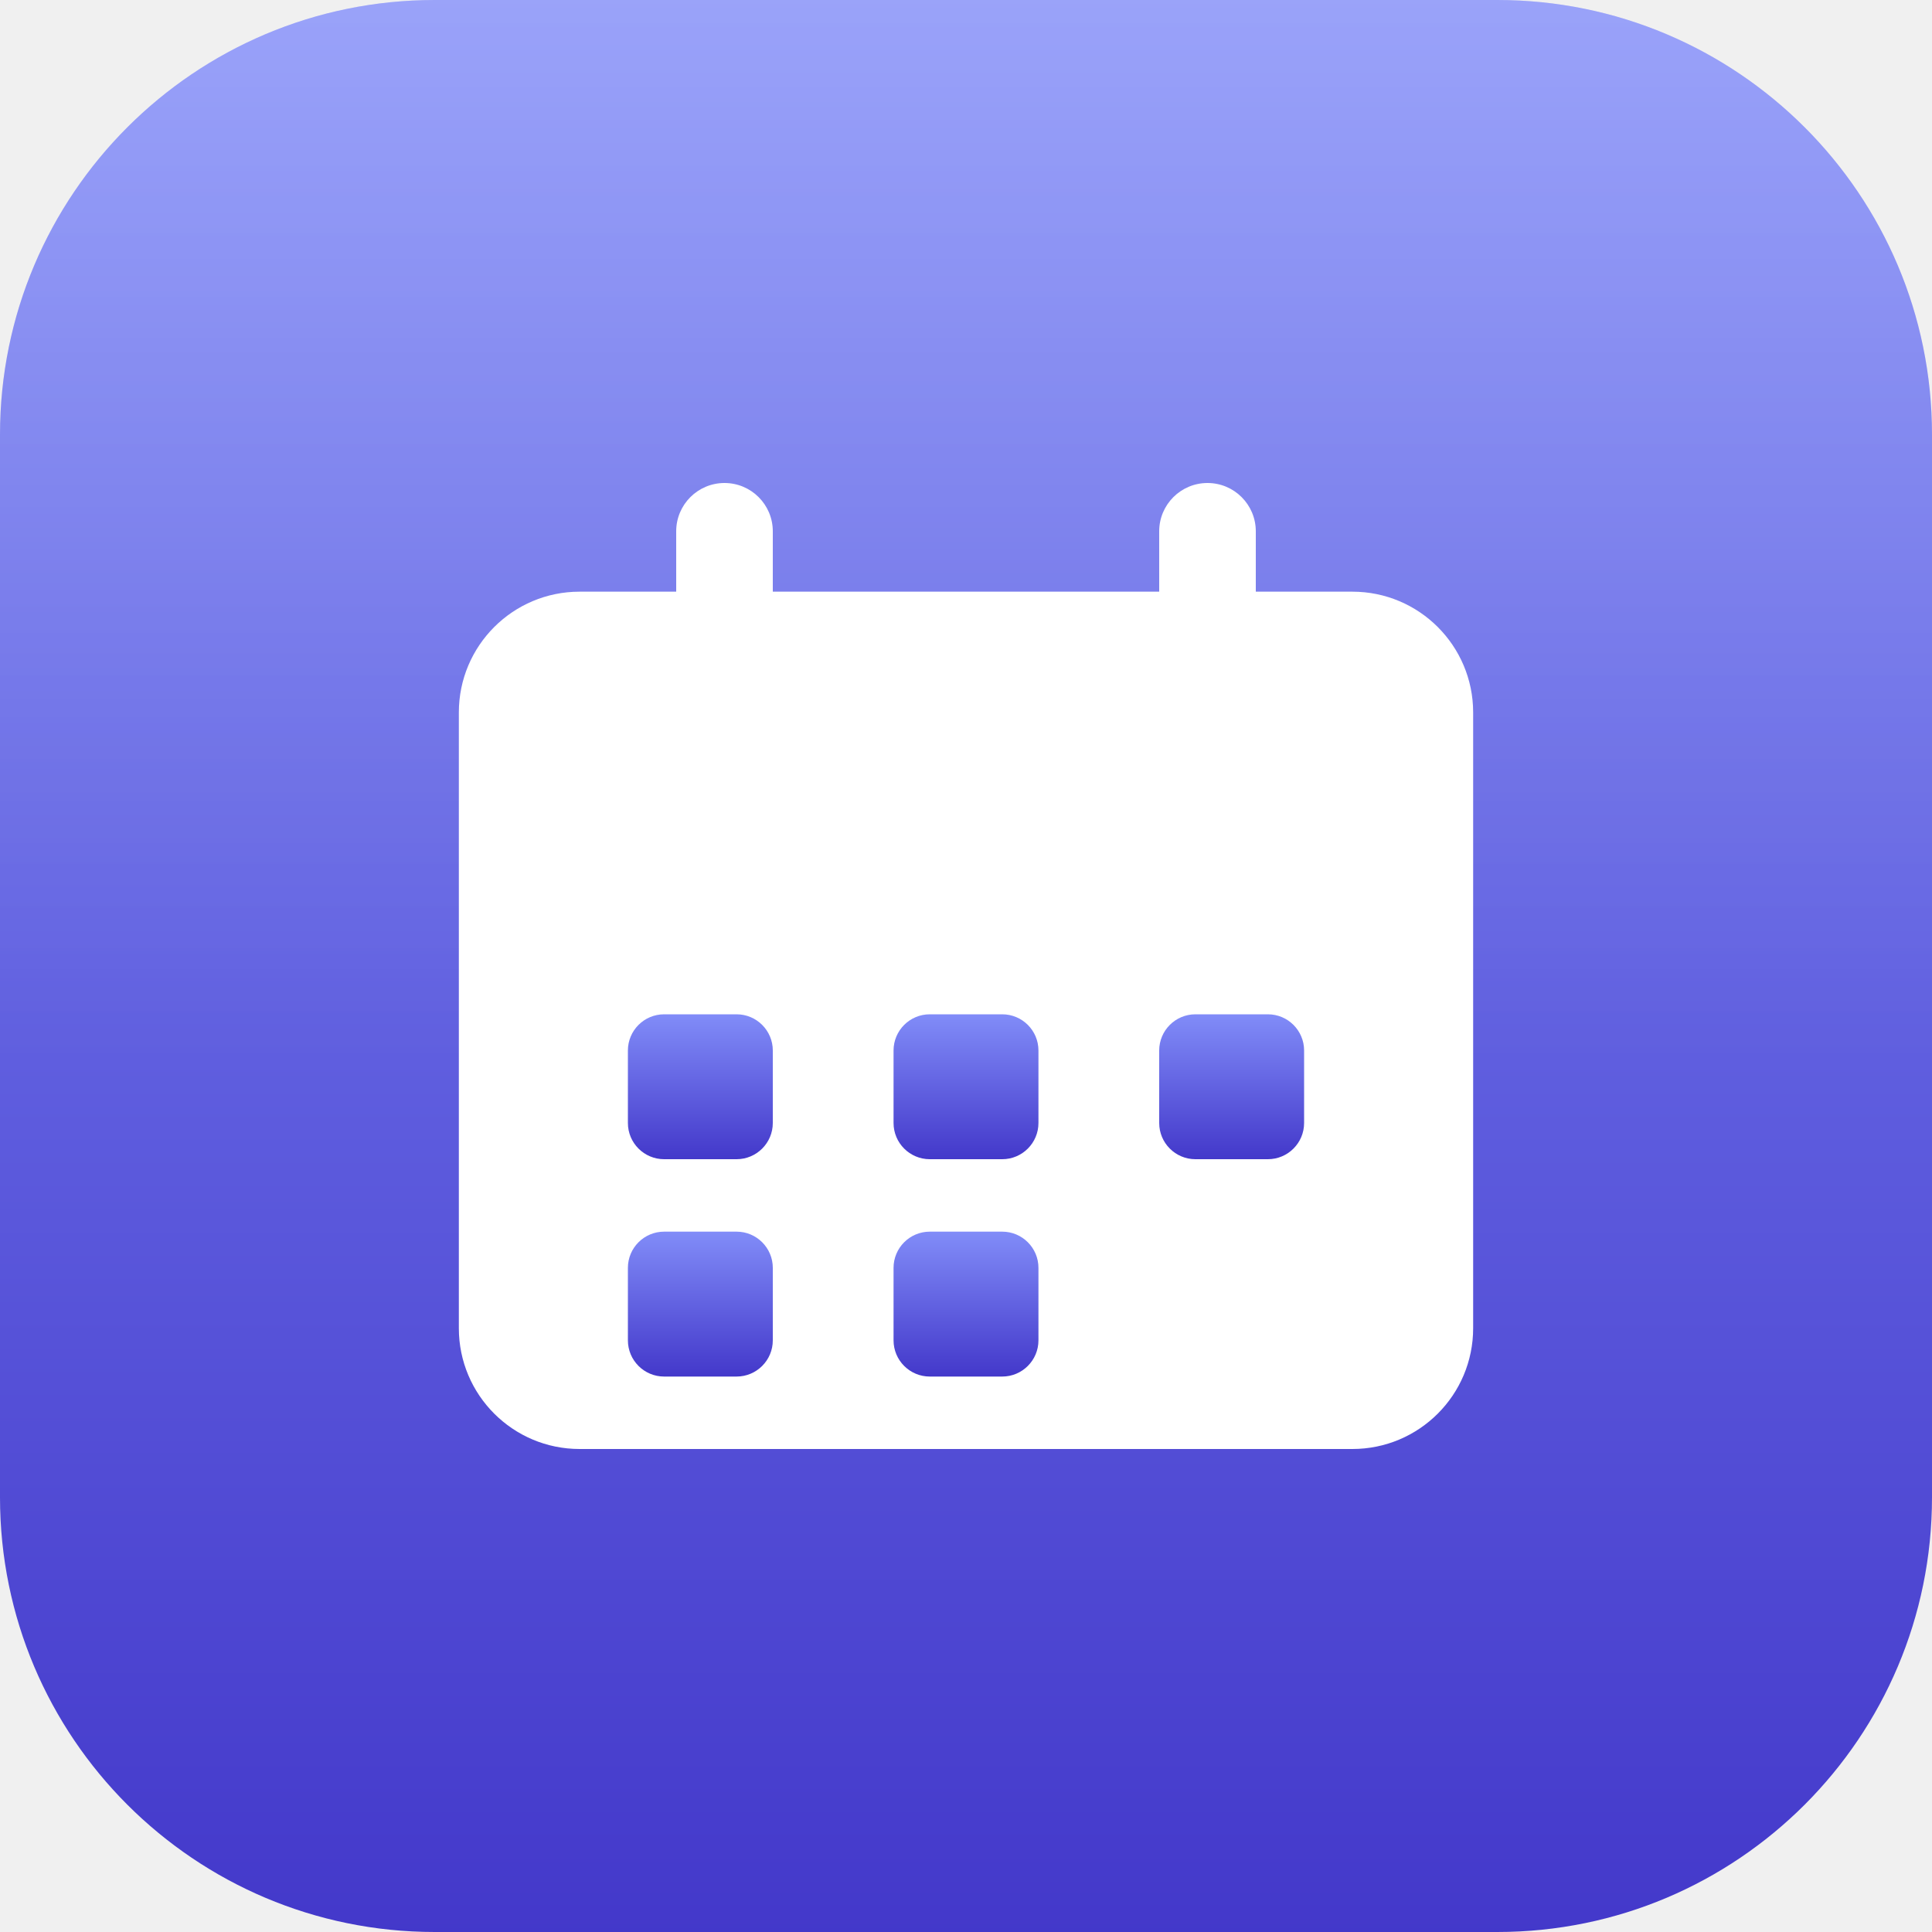
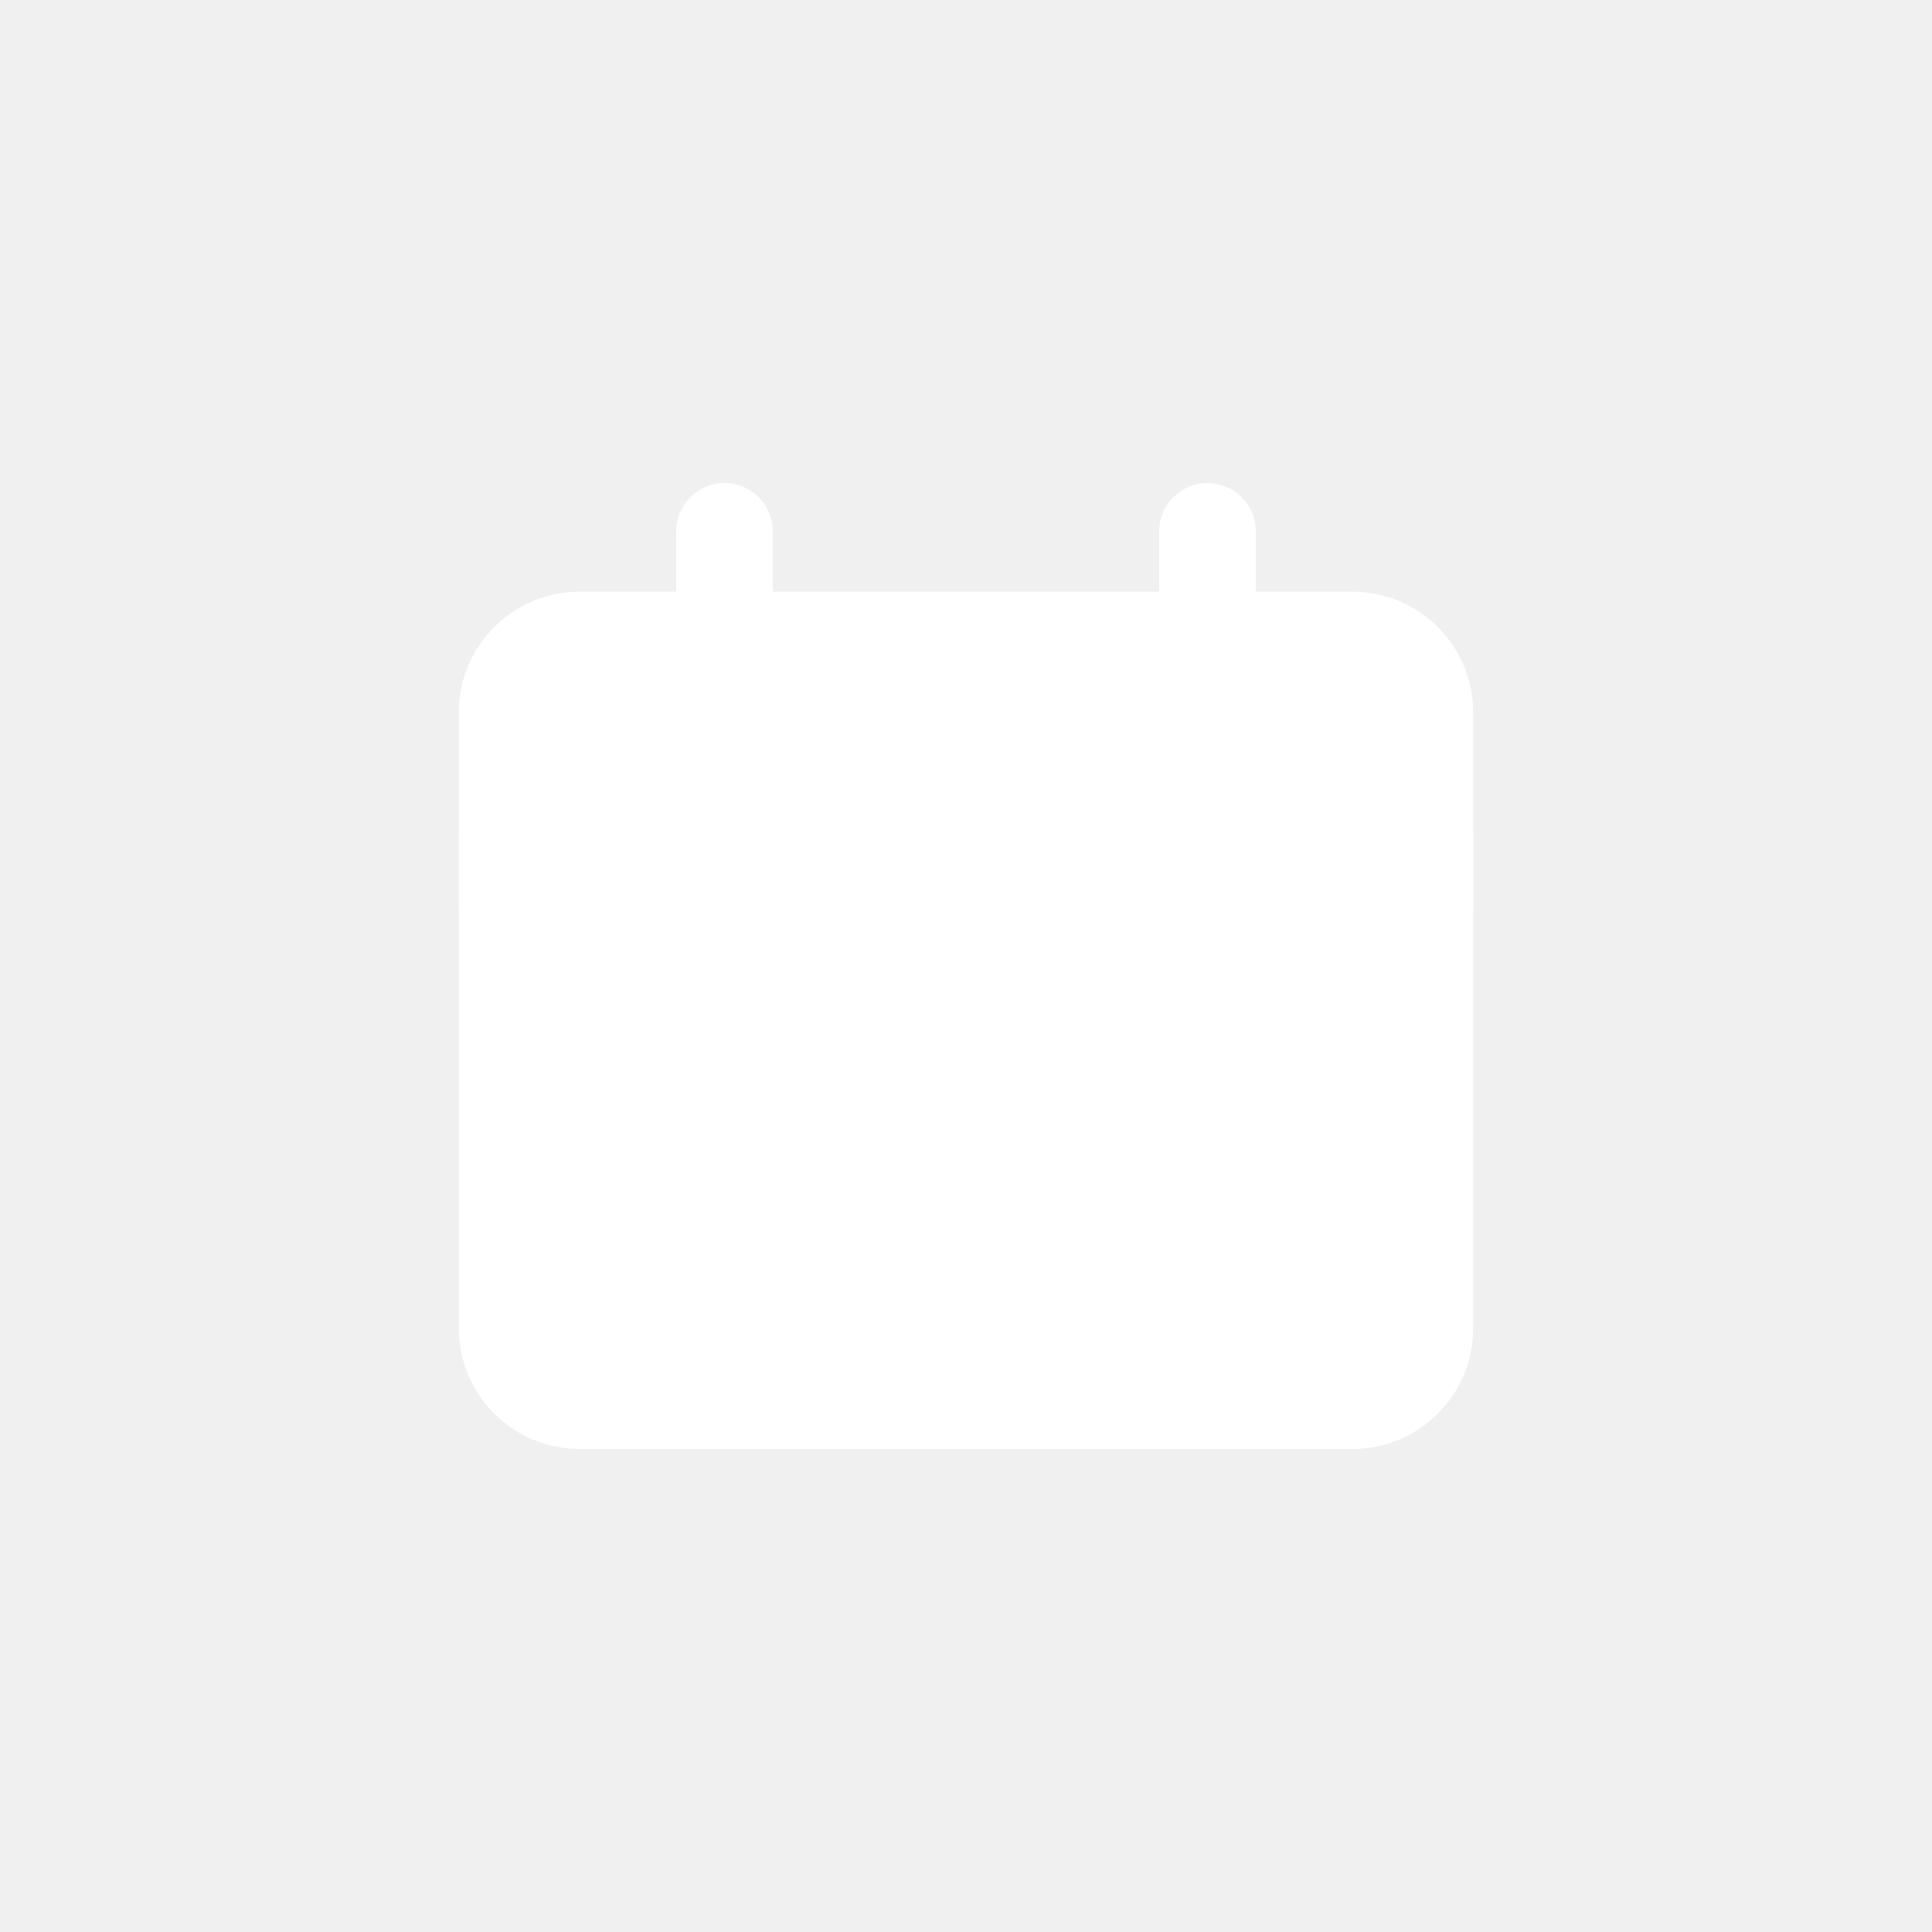
- <svg xmlns="http://www.w3.org/2000/svg" width="80" height="80" viewBox="0 0 80 80" fill="none">
-   <defs>
-     <linearGradient id="bg" x1="0" y1="0" x2="0" y2="1">
-       <stop offset="0" stop-color="#818CF8" />
-       <stop offset="1" stop-color="#4338CA" />
-     </linearGradient>
-     <linearGradient id="gl" x1="0" y1="0" x2="0" y2="1">
-       <stop offset="0" stop-color="#fff" stop-opacity="0.20" />
-       <stop offset="0.55" stop-color="#fff" stop-opacity="0" />
-     </linearGradient>
-   </defs>
-   <rect width="80" height="80" rx="18" fill="url(#bg)" />
-   <rect width="80" height="80" rx="18" fill="url(#gl)" />
+ <svg xmlns="http://www.w3.org/2000/svg" width="28" height="28" viewBox="0 0 80 80" fill="none">
  <rect x="28" y="20" width="4" height="9" rx="2" fill="#ffffff" />
  <rect x="48" y="20" width="4" height="9" rx="2" fill="#ffffff" />
  <rect x="19" y="24.5" width="42" height="35.5" rx="5" fill="#ffffff" />
-   <line x1="19" y1="36" x2="61" y2="36" stroke="url(#bg)" stroke-width="3" />
-   <g fill="url(#bg)">
+   <line x1="19" y1="36" x2="61" y2="36" stroke="#ffffff" stroke-width="3" />
+   <g fill="#ffffff">
    <rect x="26" y="42" width="6" height="6" rx="1.5" />
    <rect x="37" y="42" width="6" height="6" rx="1.5" />
    <rect x="48" y="42" width="6" height="6" rx="1.5" />
    <rect x="26" y="51" width="6" height="6" rx="1.5" />
    <rect x="37" y="51" width="6" height="6" rx="1.5" />
  </g>
</svg>
